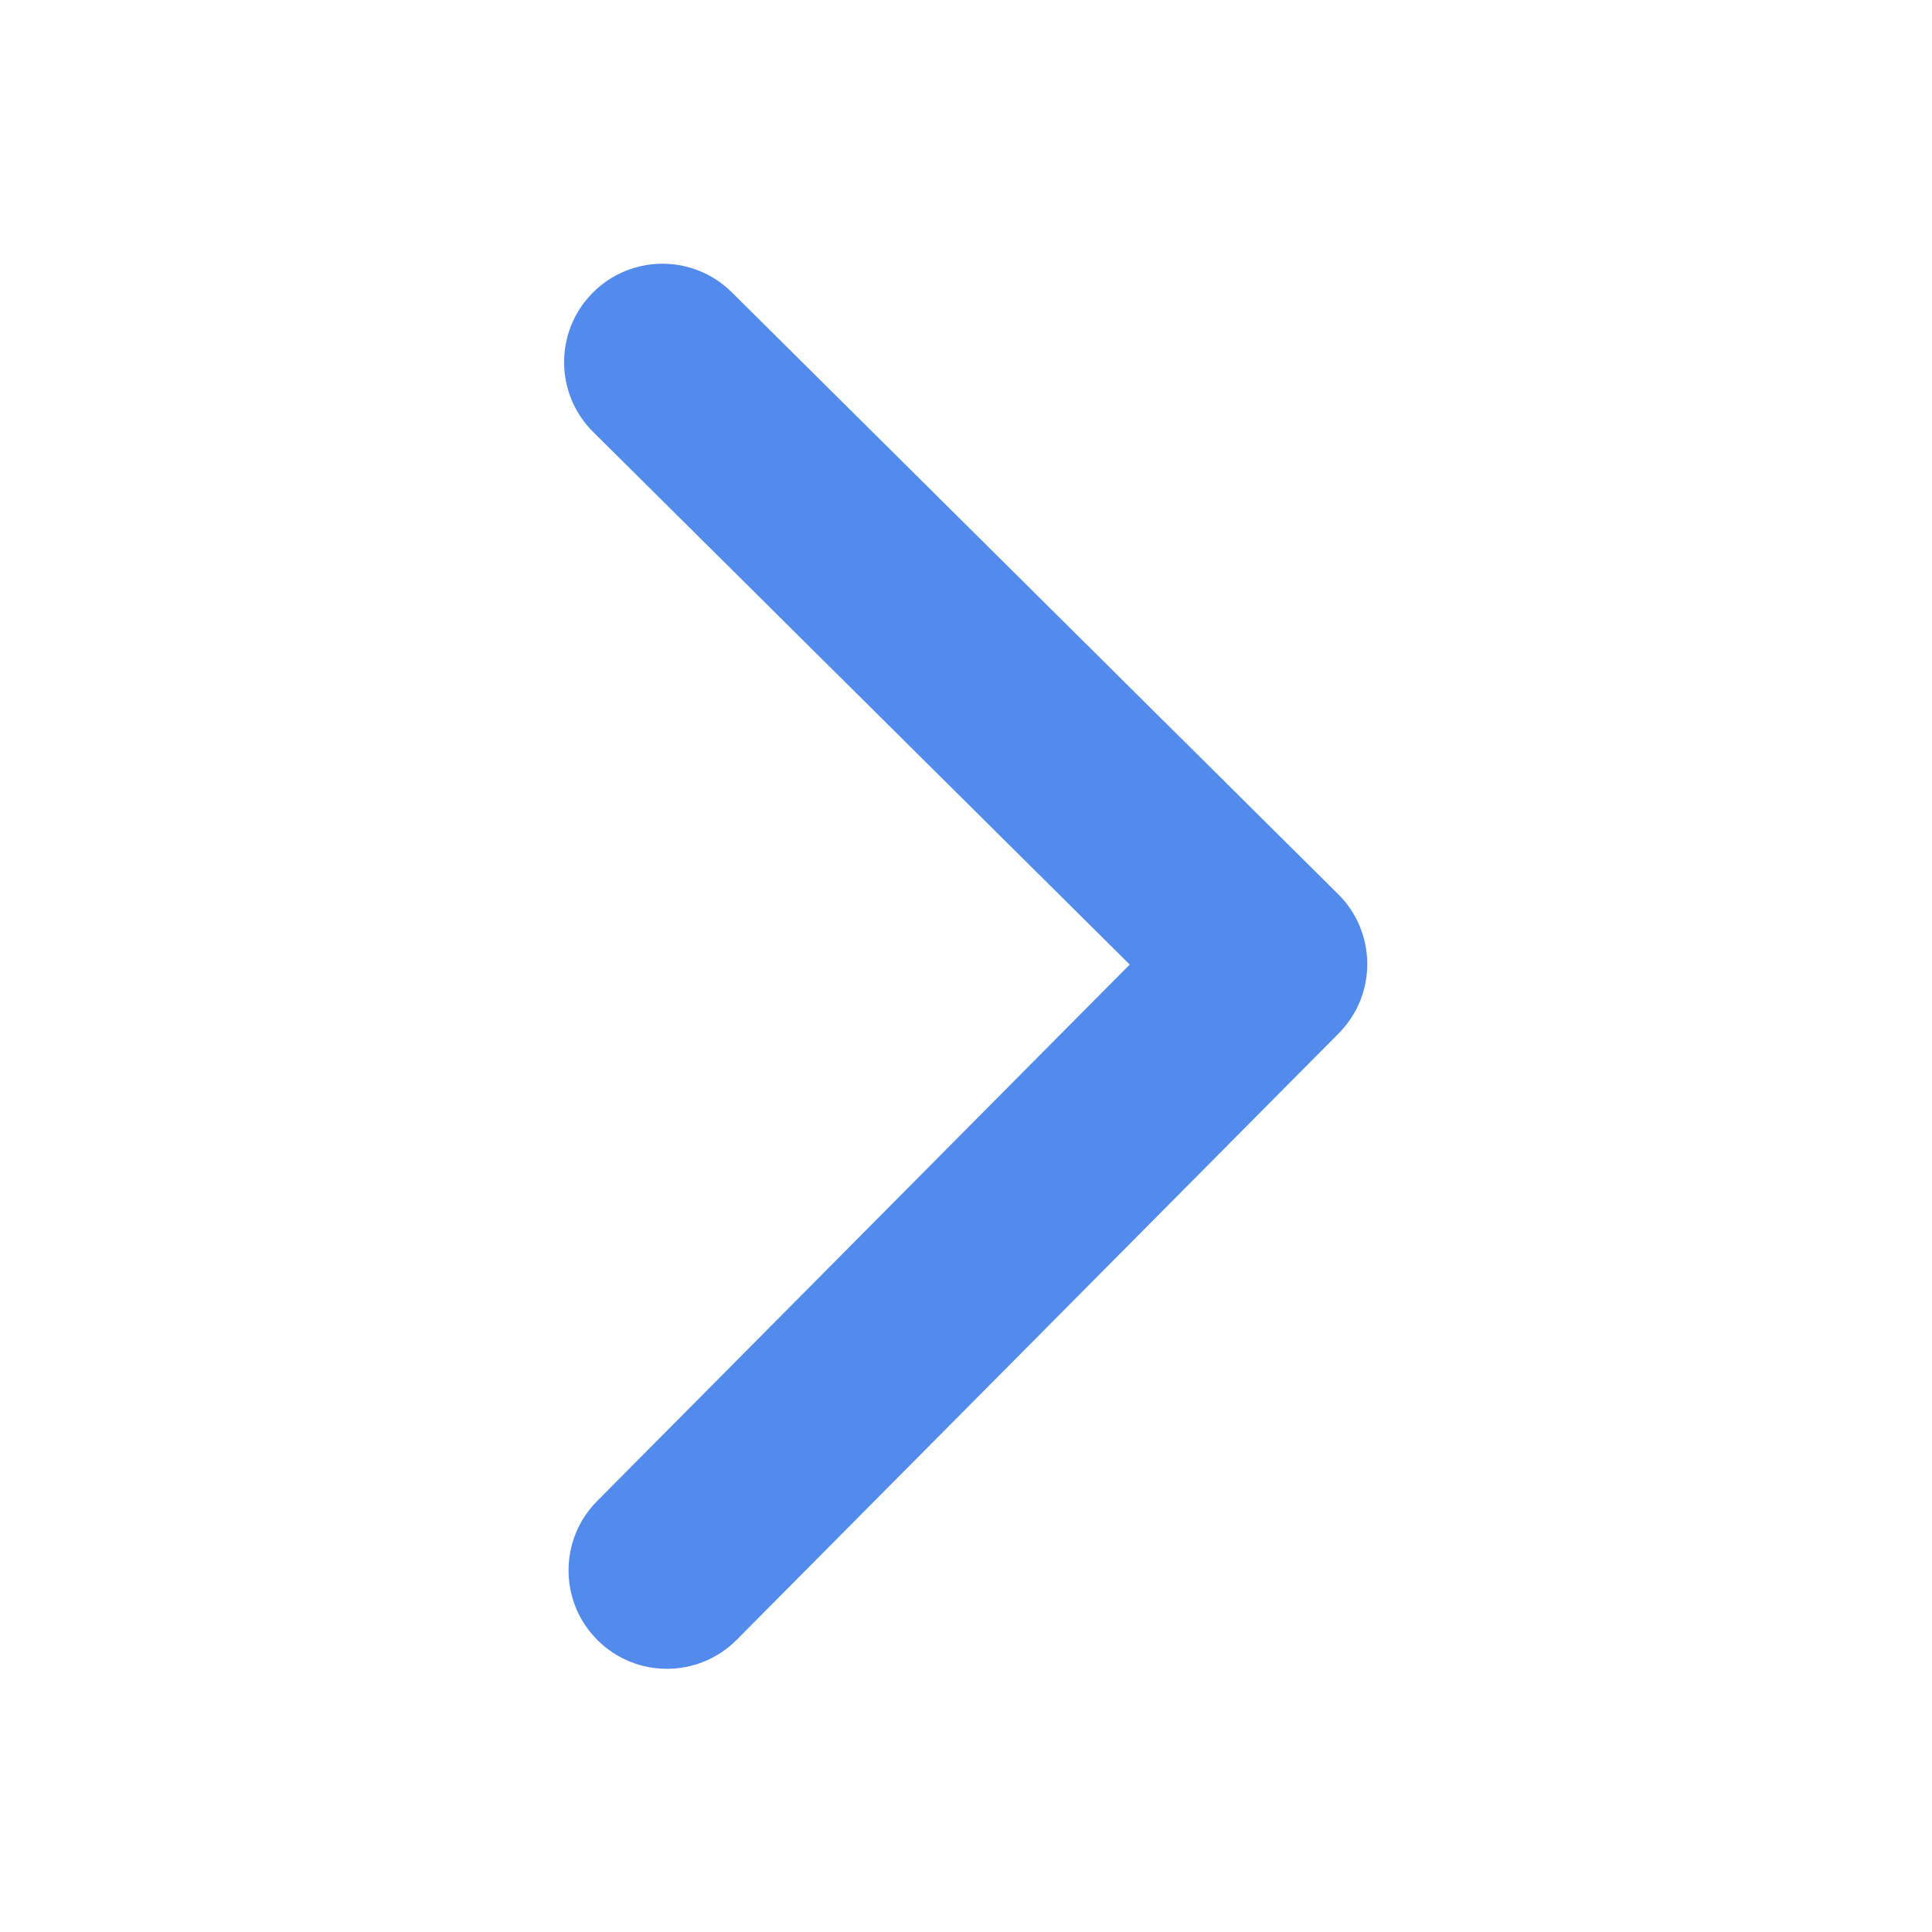
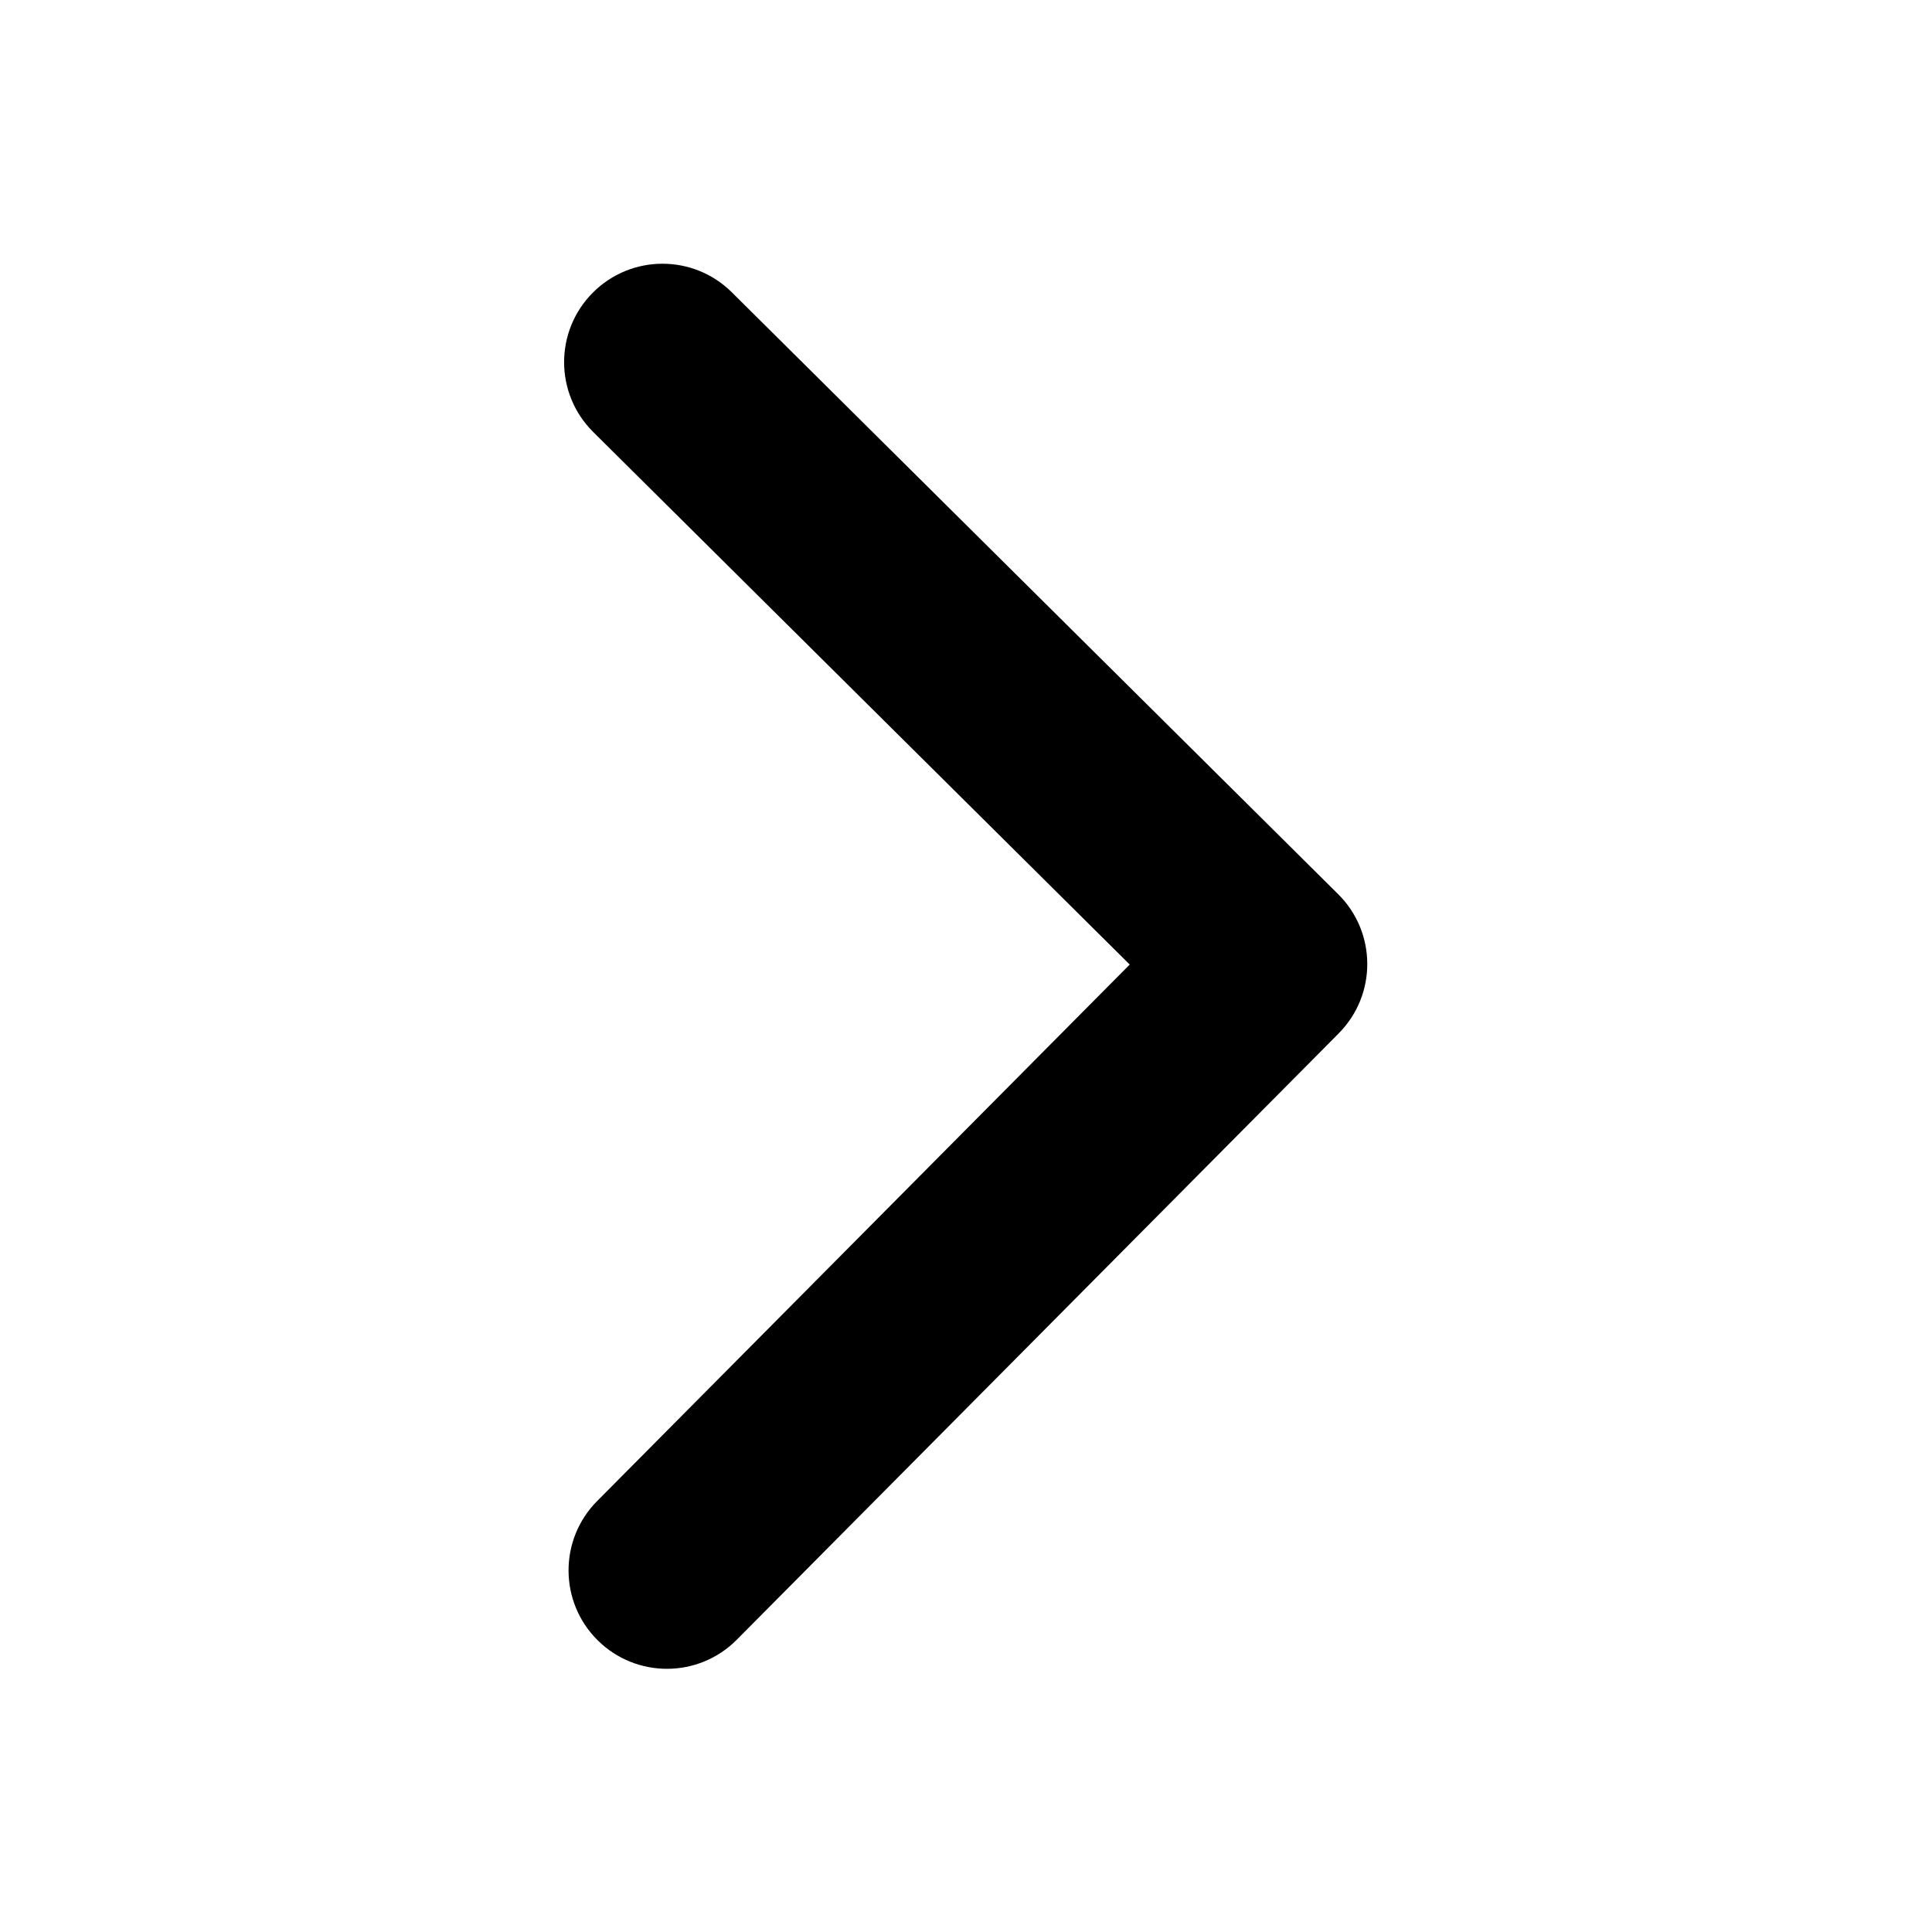
- <svg xmlns="http://www.w3.org/2000/svg" viewBox="0 0 22 22">
-   <path d="m345.44 248.29l-194.29 194.28c-12.359 12.365-32.397 12.365-44.75 0-12.354-12.354-12.354-32.391 0-44.744l171.91-171.91-171.91-171.9c-12.354-12.359-12.354-32.394 0-44.748 12.354-12.359 32.391-12.359 44.75 0l194.29 194.28c6.177 6.18 9.262 14.271 9.262 22.366 0 8.099-3.091 16.196-9.267 22.373" transform="matrix(.03541-.00013.00013.03541 2.98 3.02)" fill="#528BEB" />
+ <svg xmlns="http://www.w3.org/2000/svg" viewBox="0 0 22 22" class="car" draggable="false">
+   <path class="st0" d="m345.44 248.29l-194.29 194.28c-12.359 12.365-32.397 12.365-44.75 0-12.354-12.354-12.354-32.391 0-44.744l171.91-171.91-171.91-171.9c-12.354-12.359-12.354-32.394 0-44.748 12.354-12.359 32.391-12.359 44.75 0l194.29 194.28c6.177 6.18 9.262 14.271 9.262 22.366 0 8.099-3.091 16.196-9.267 22.373" transform="matrix(.03541-.00013.00013.03541 2.98 3.02)" fill="#000" />
</svg>
